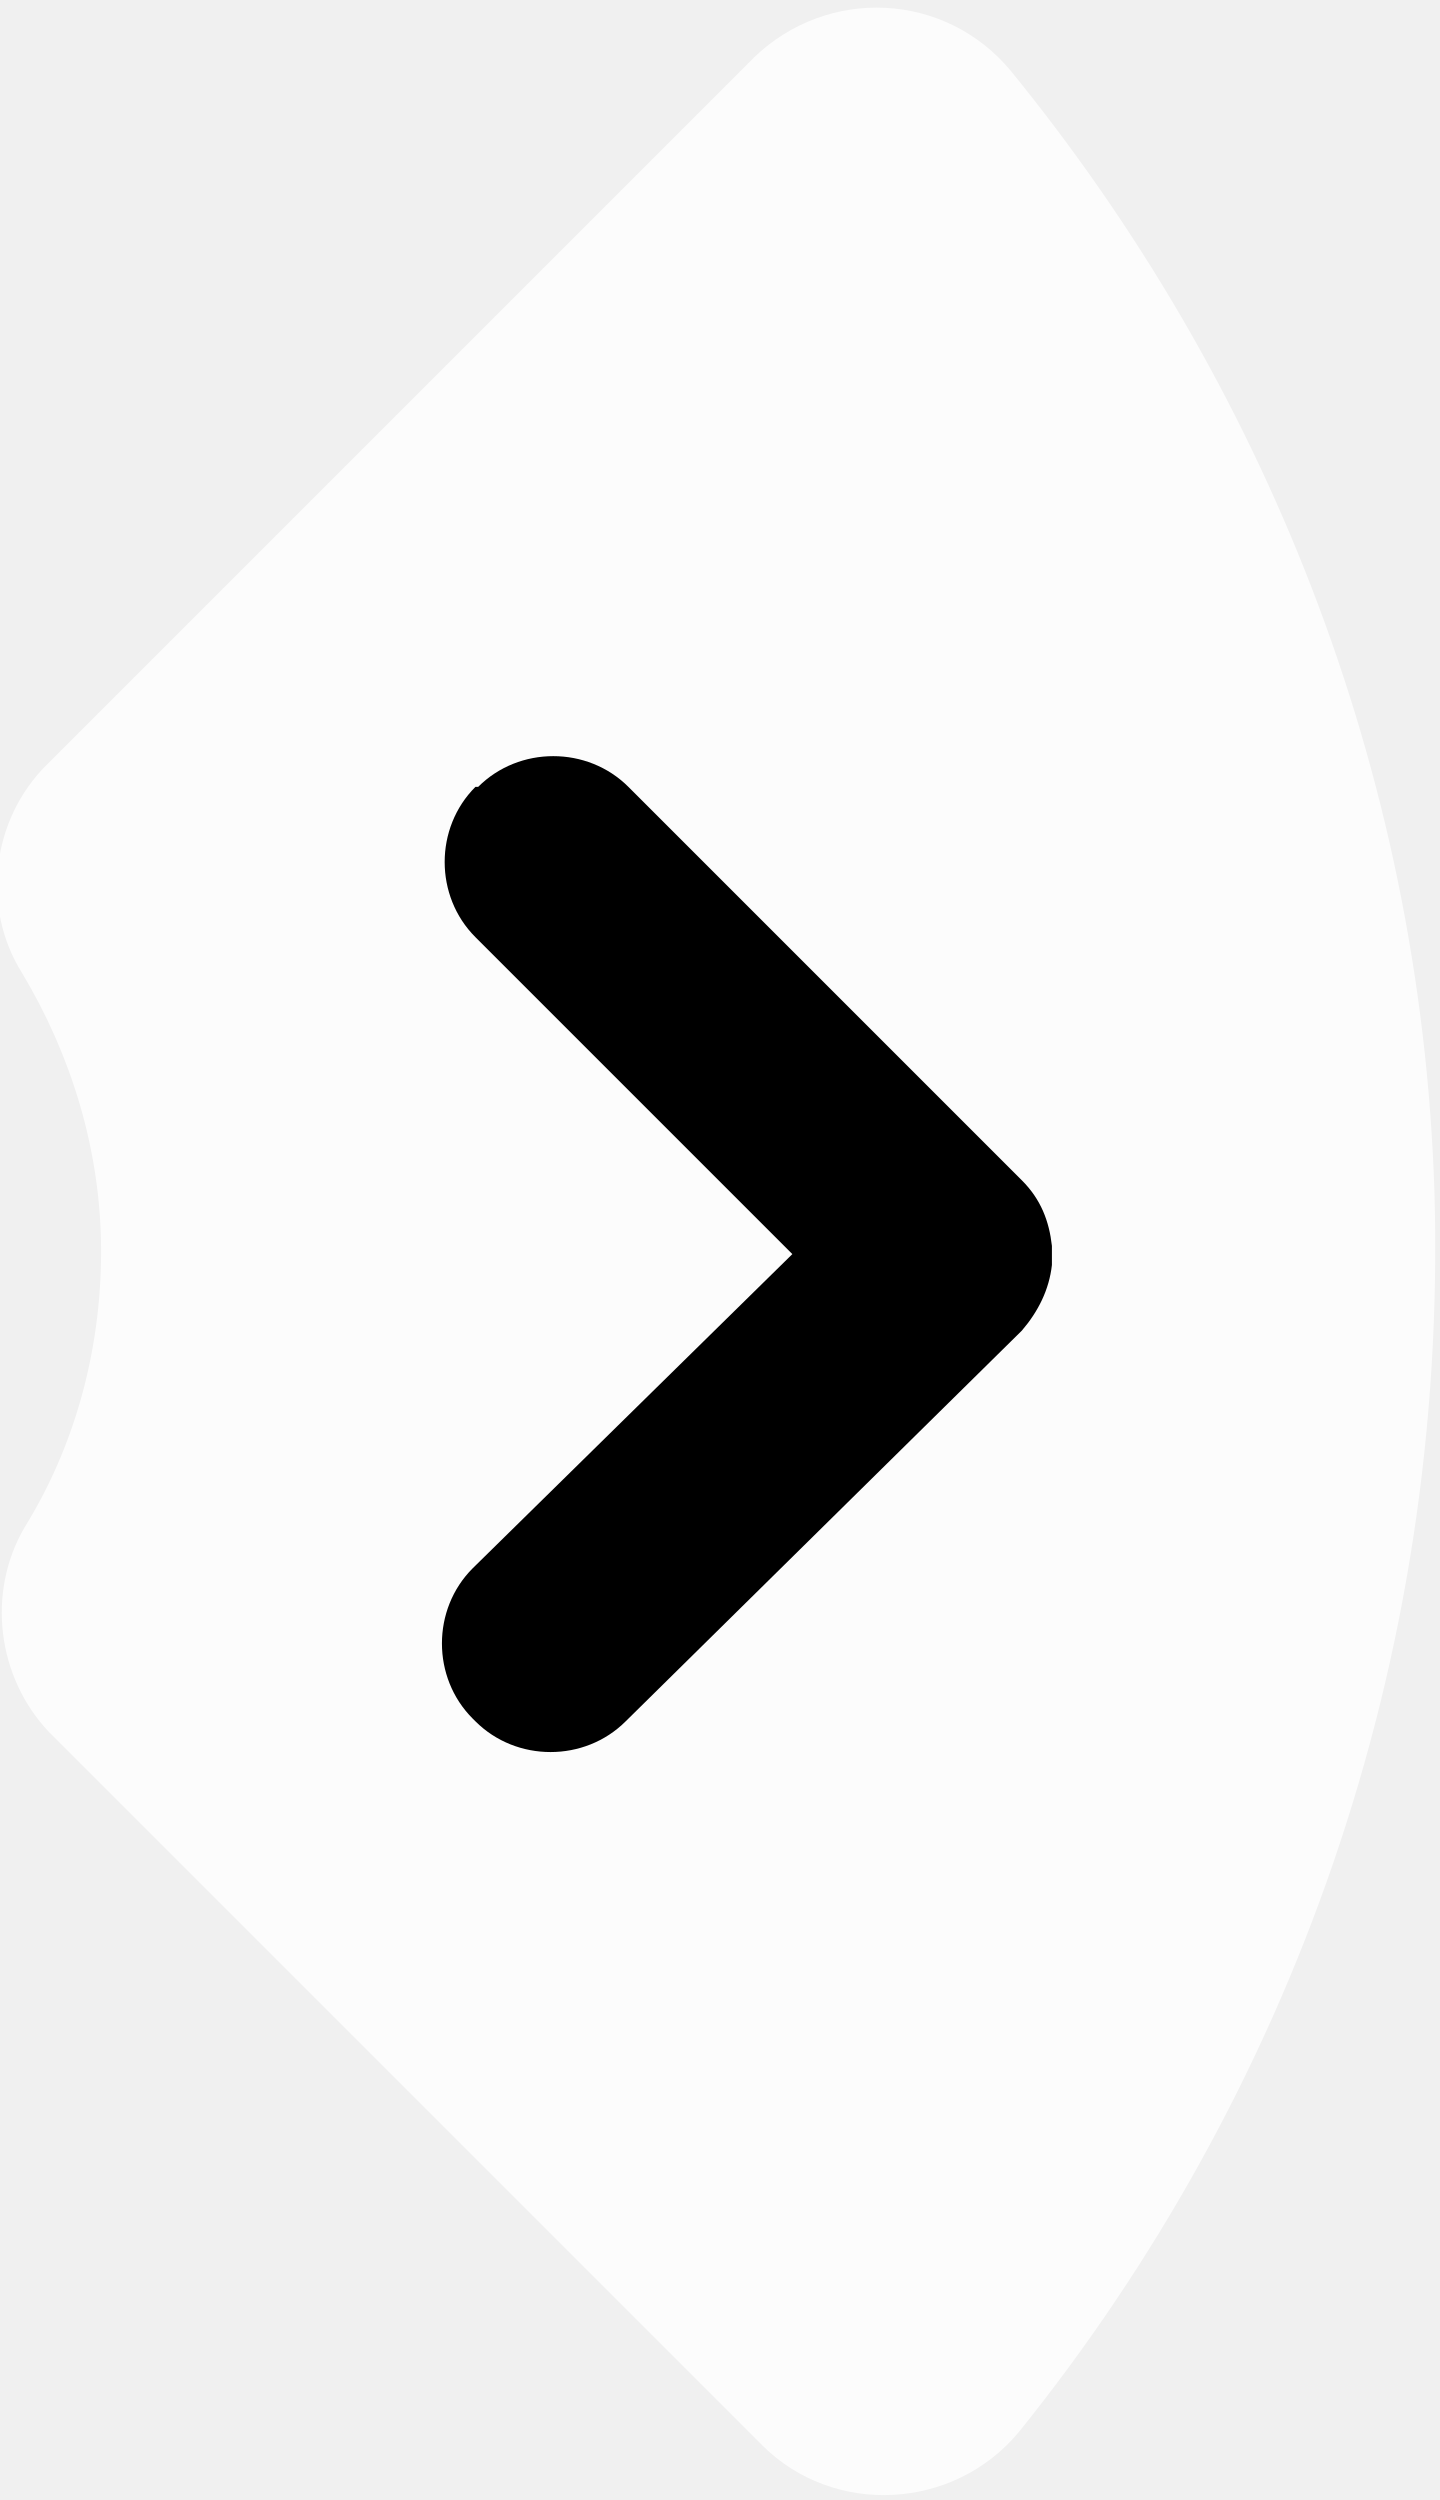
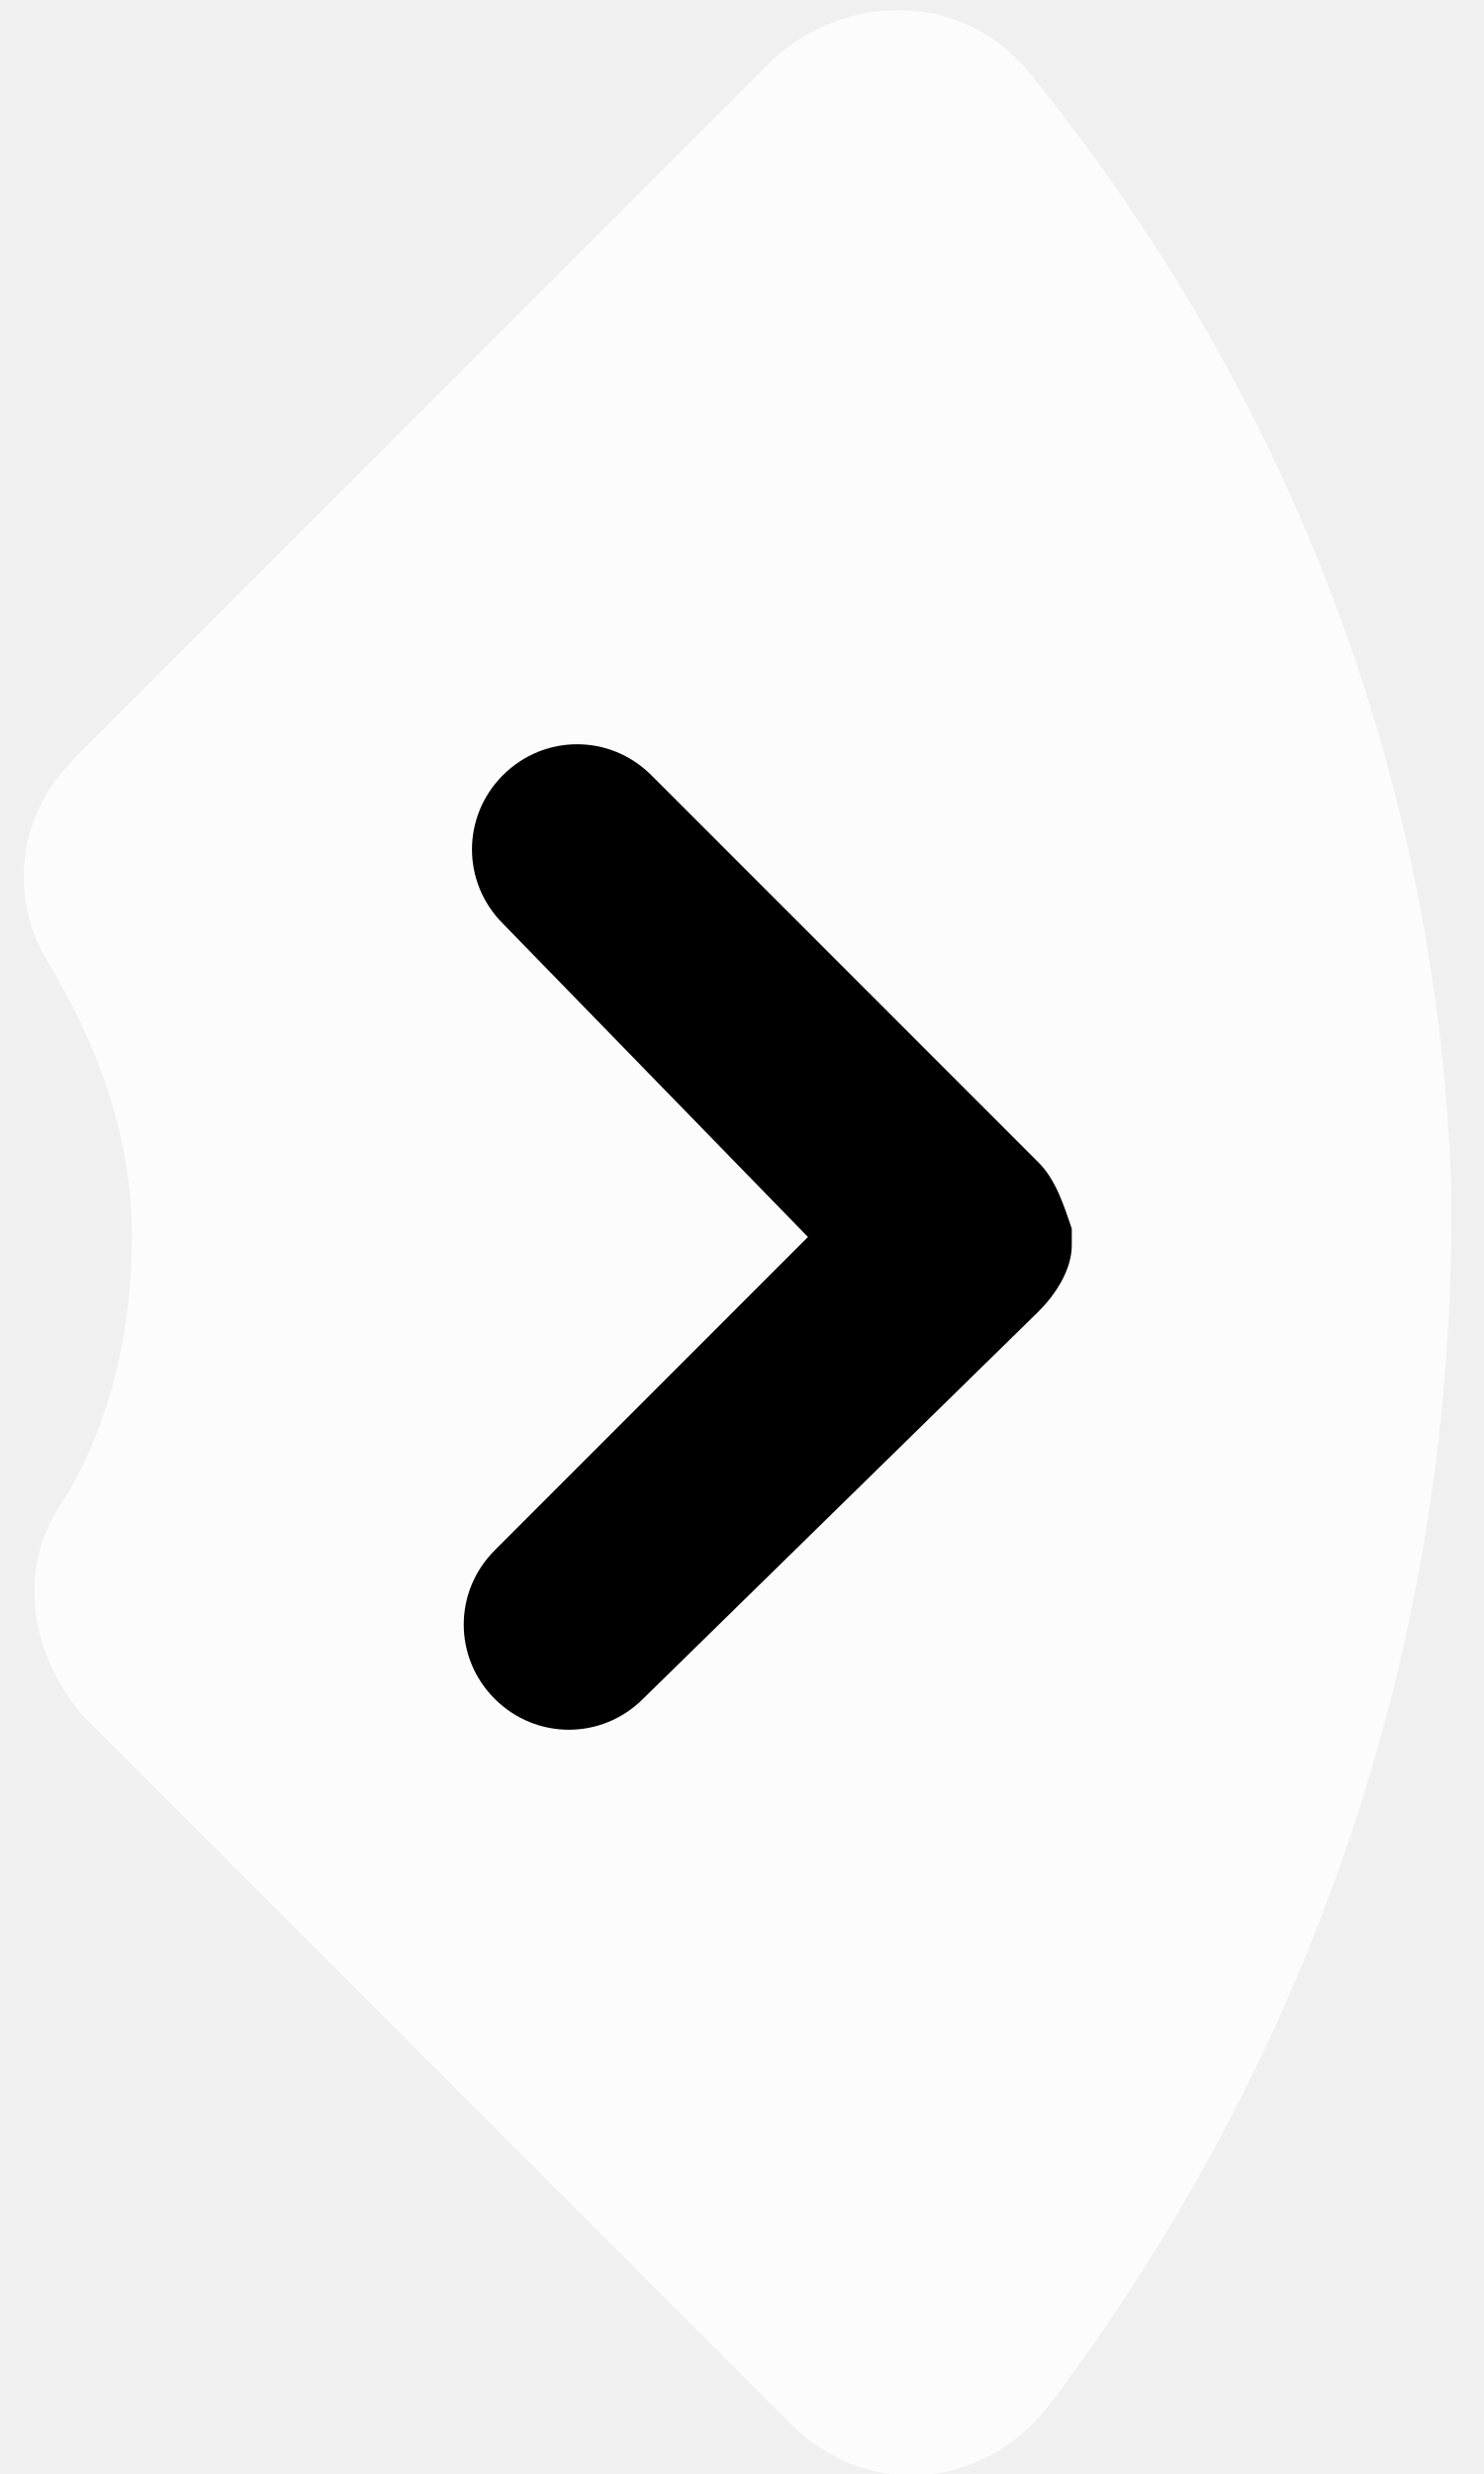
- <svg xmlns="http://www.w3.org/2000/svg" version="1.1" id="Layer_1" x="0px" y="0px" viewBox="0 0 52.7 91.5" enable-background="new 0 0 52.7 91.5" xml:space="preserve">
-   <path opacity="0.8" fill="#FFFFFF" d="M52.5,43.6C52,28.1,46.2,13.9,37,2.6c-2.4-2.9-6.7-3.1-9.4-0.5L1.7,28c-2,2-2.4,5.2-0.9,7.6  c1.8,3,2.9,6.5,2.9,10.2c0,3.7-1,7.2-2.8,10.1c-1.4,2.4-1,5.5,0.9,7.5l26.1,26.1c2.6,2.6,7,2.4,9.4-0.5C47.2,76.7,53,60.9,52.5,43.6  z" />
-   <path d="M17.4,34.3c-1.5-1.5-1.5-4,0-5.5l0.1,0c1.5-1.5,4-1.5,5.5,0l14.4,14.4c0.7,0.7,1,1.5,1.1,2.4c0,0.2,0,0.5,0,0.7  c-0.1,0.9-0.5,1.7-1.1,2.4L22.9,63c-1.5,1.5-4,1.5-5.5,0l-0.1-0.1c-1.5-1.5-1.5-4,0-5.5L29,45.9L17.4,34.3z" />
+ <svg xmlns="http://www.w3.org/2000/svg" version="1.1" id="Layer_1" x="0px" y="0px" viewBox="16 0 18 30" enable-background="new 16 0 18 30" xml:space="preserve">
+   <path opacity="0.8" fill="#FFFFFF" enable-background="new    " d="M33.6,14.3c-0.2-5.1-2.1-9.7-5.1-13.4c-0.8-1-2.2-1-3.1-0.2  l-8.5,8.5c-0.7,0.7-0.8,1.7-0.3,2.5c0.6,1,1,2.1,1,3.3s-0.3,2.4-0.9,3.3c-0.5,0.8-0.3,1.8,0.3,2.5l8.6,8.6c0.9,0.9,2.3,0.8,3.1-0.2  C31.8,25.1,33.7,20,33.6,14.3z" />
+   <path d="M22.1,11.2c-0.5-0.5-0.5-1.3,0-1.8h0c0.5-0.5,1.3-0.5,1.8,0l4.7,4.7c0.2,0.2,0.3,0.5,0.4,0.8c0,0.1,0,0.2,0,0.2  c0,0.3-0.2,0.6-0.4,0.8l-4.8,4.7c-0.5,0.5-1.3,0.5-1.8,0l0,0c-0.5-0.5-0.5-1.3,0-1.8l3.8-3.8L22.1,11.2z" />
</svg>
